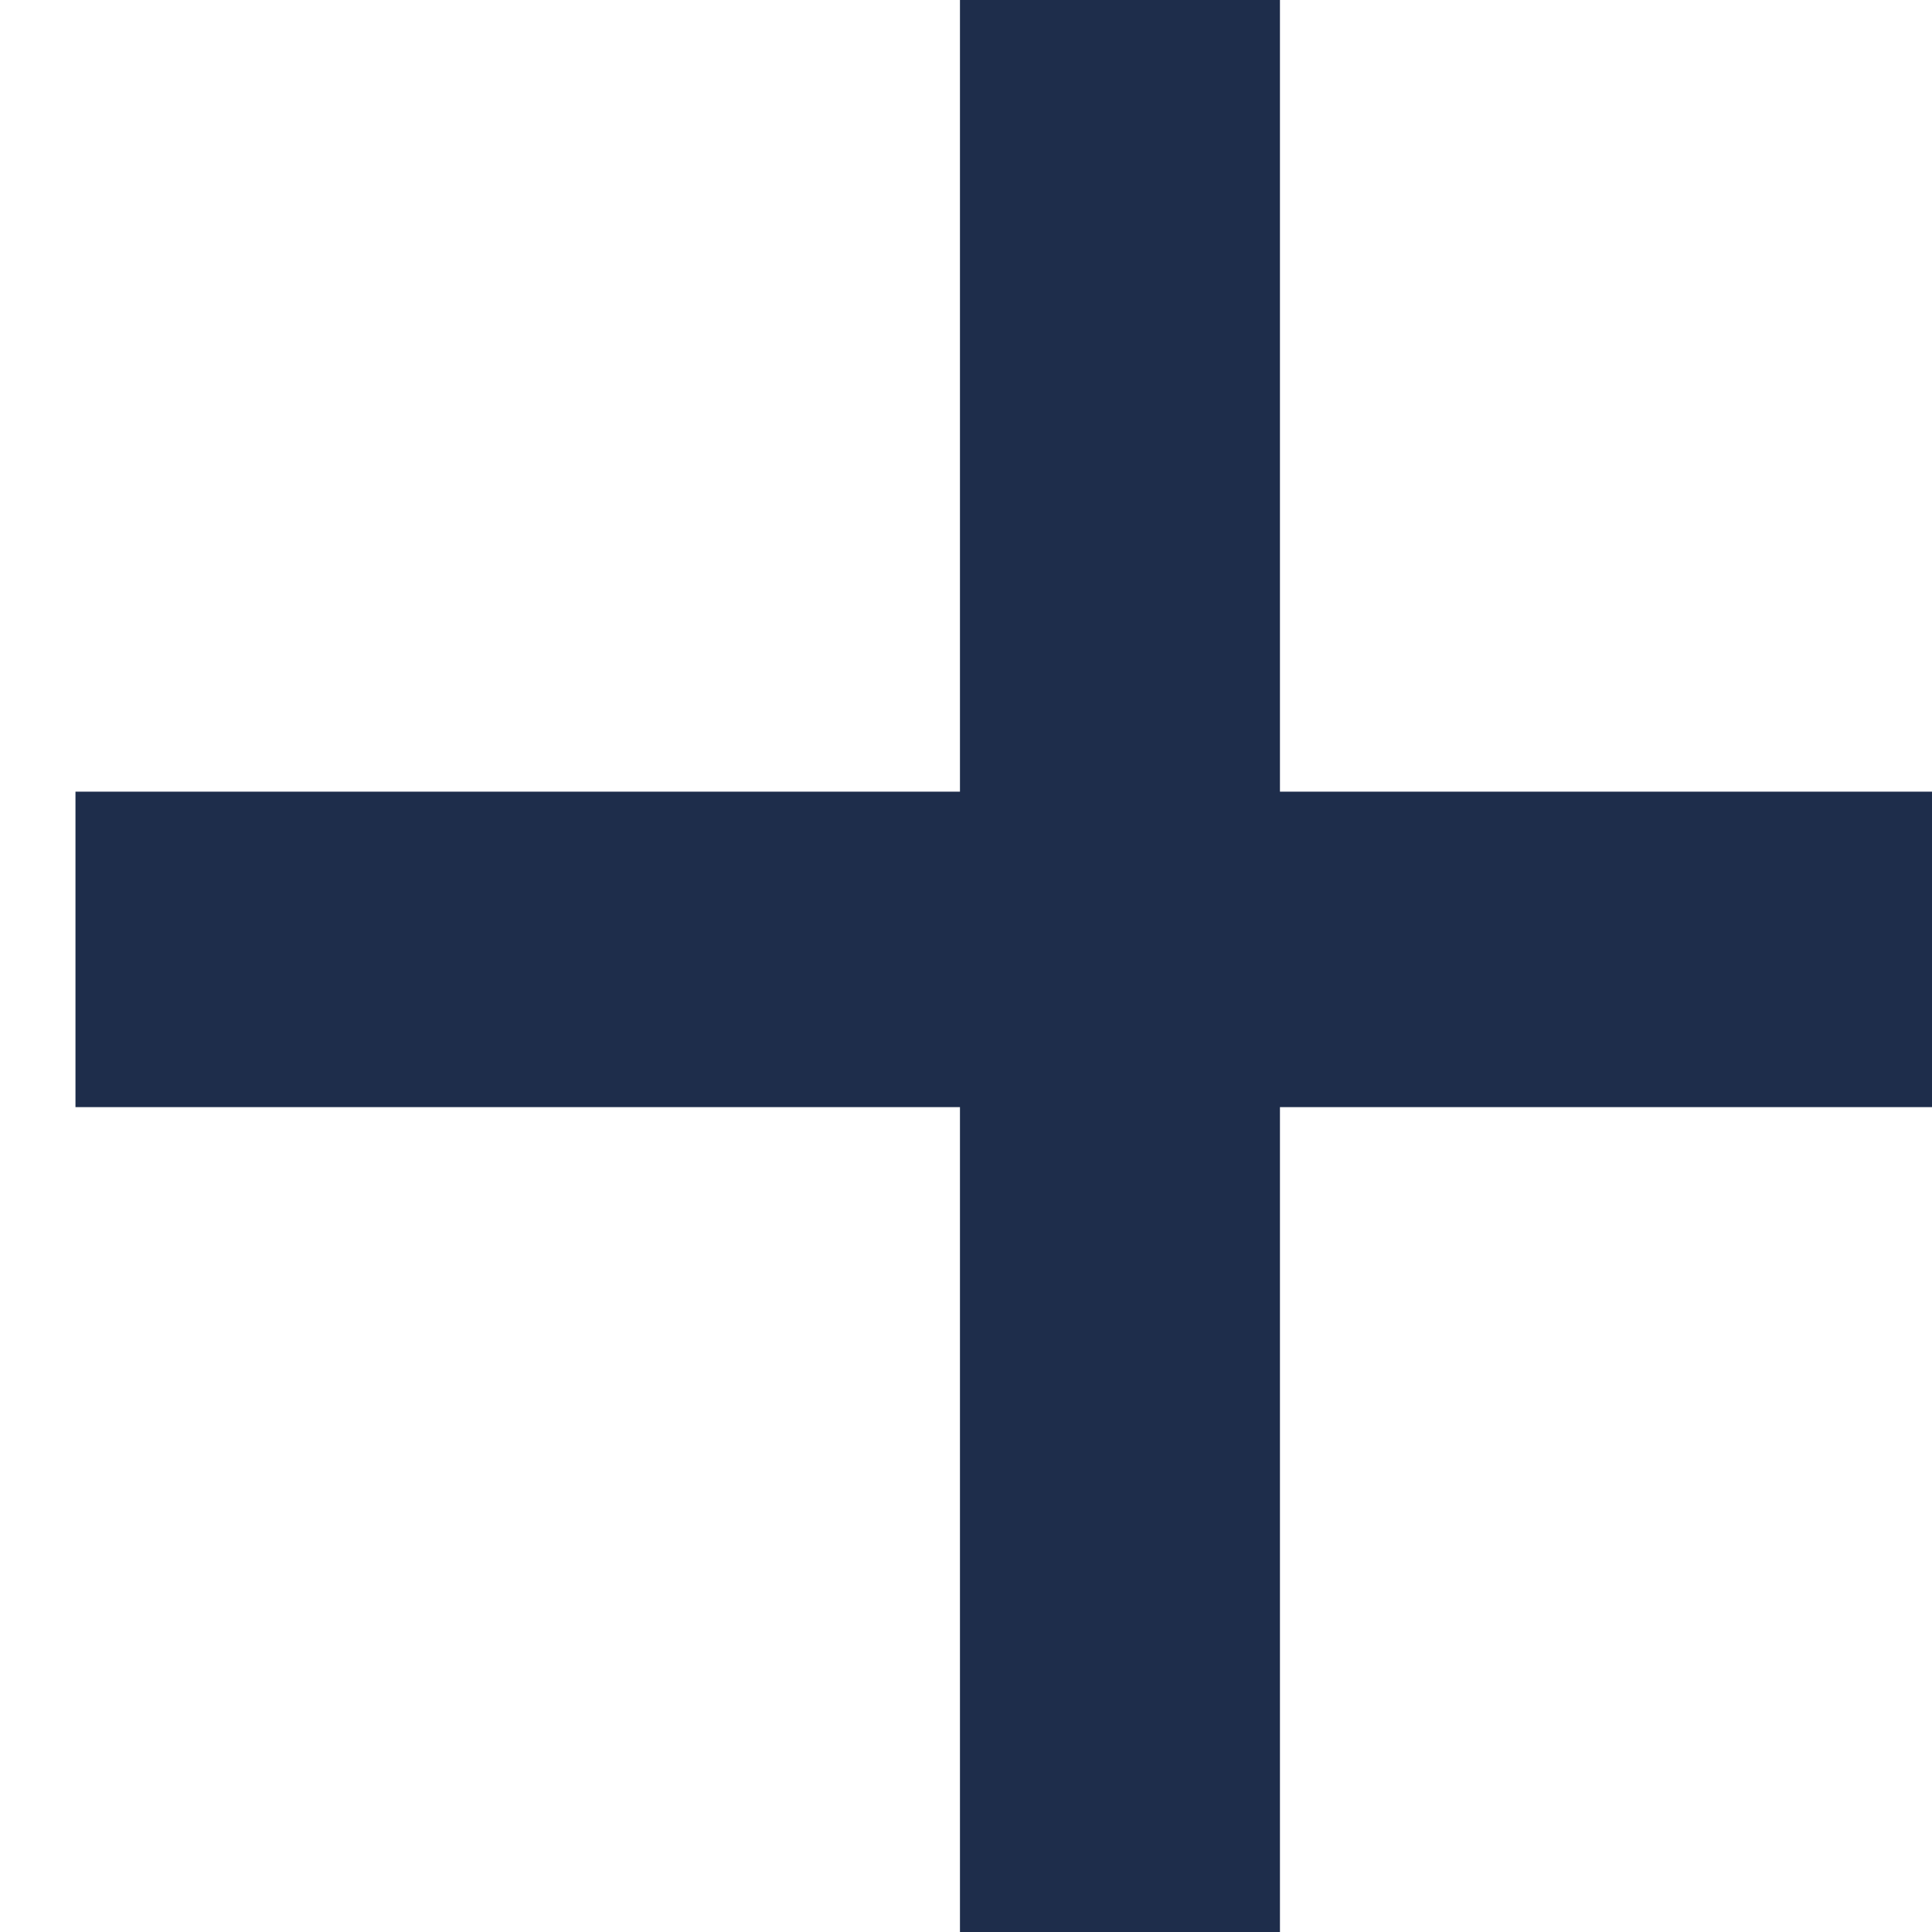
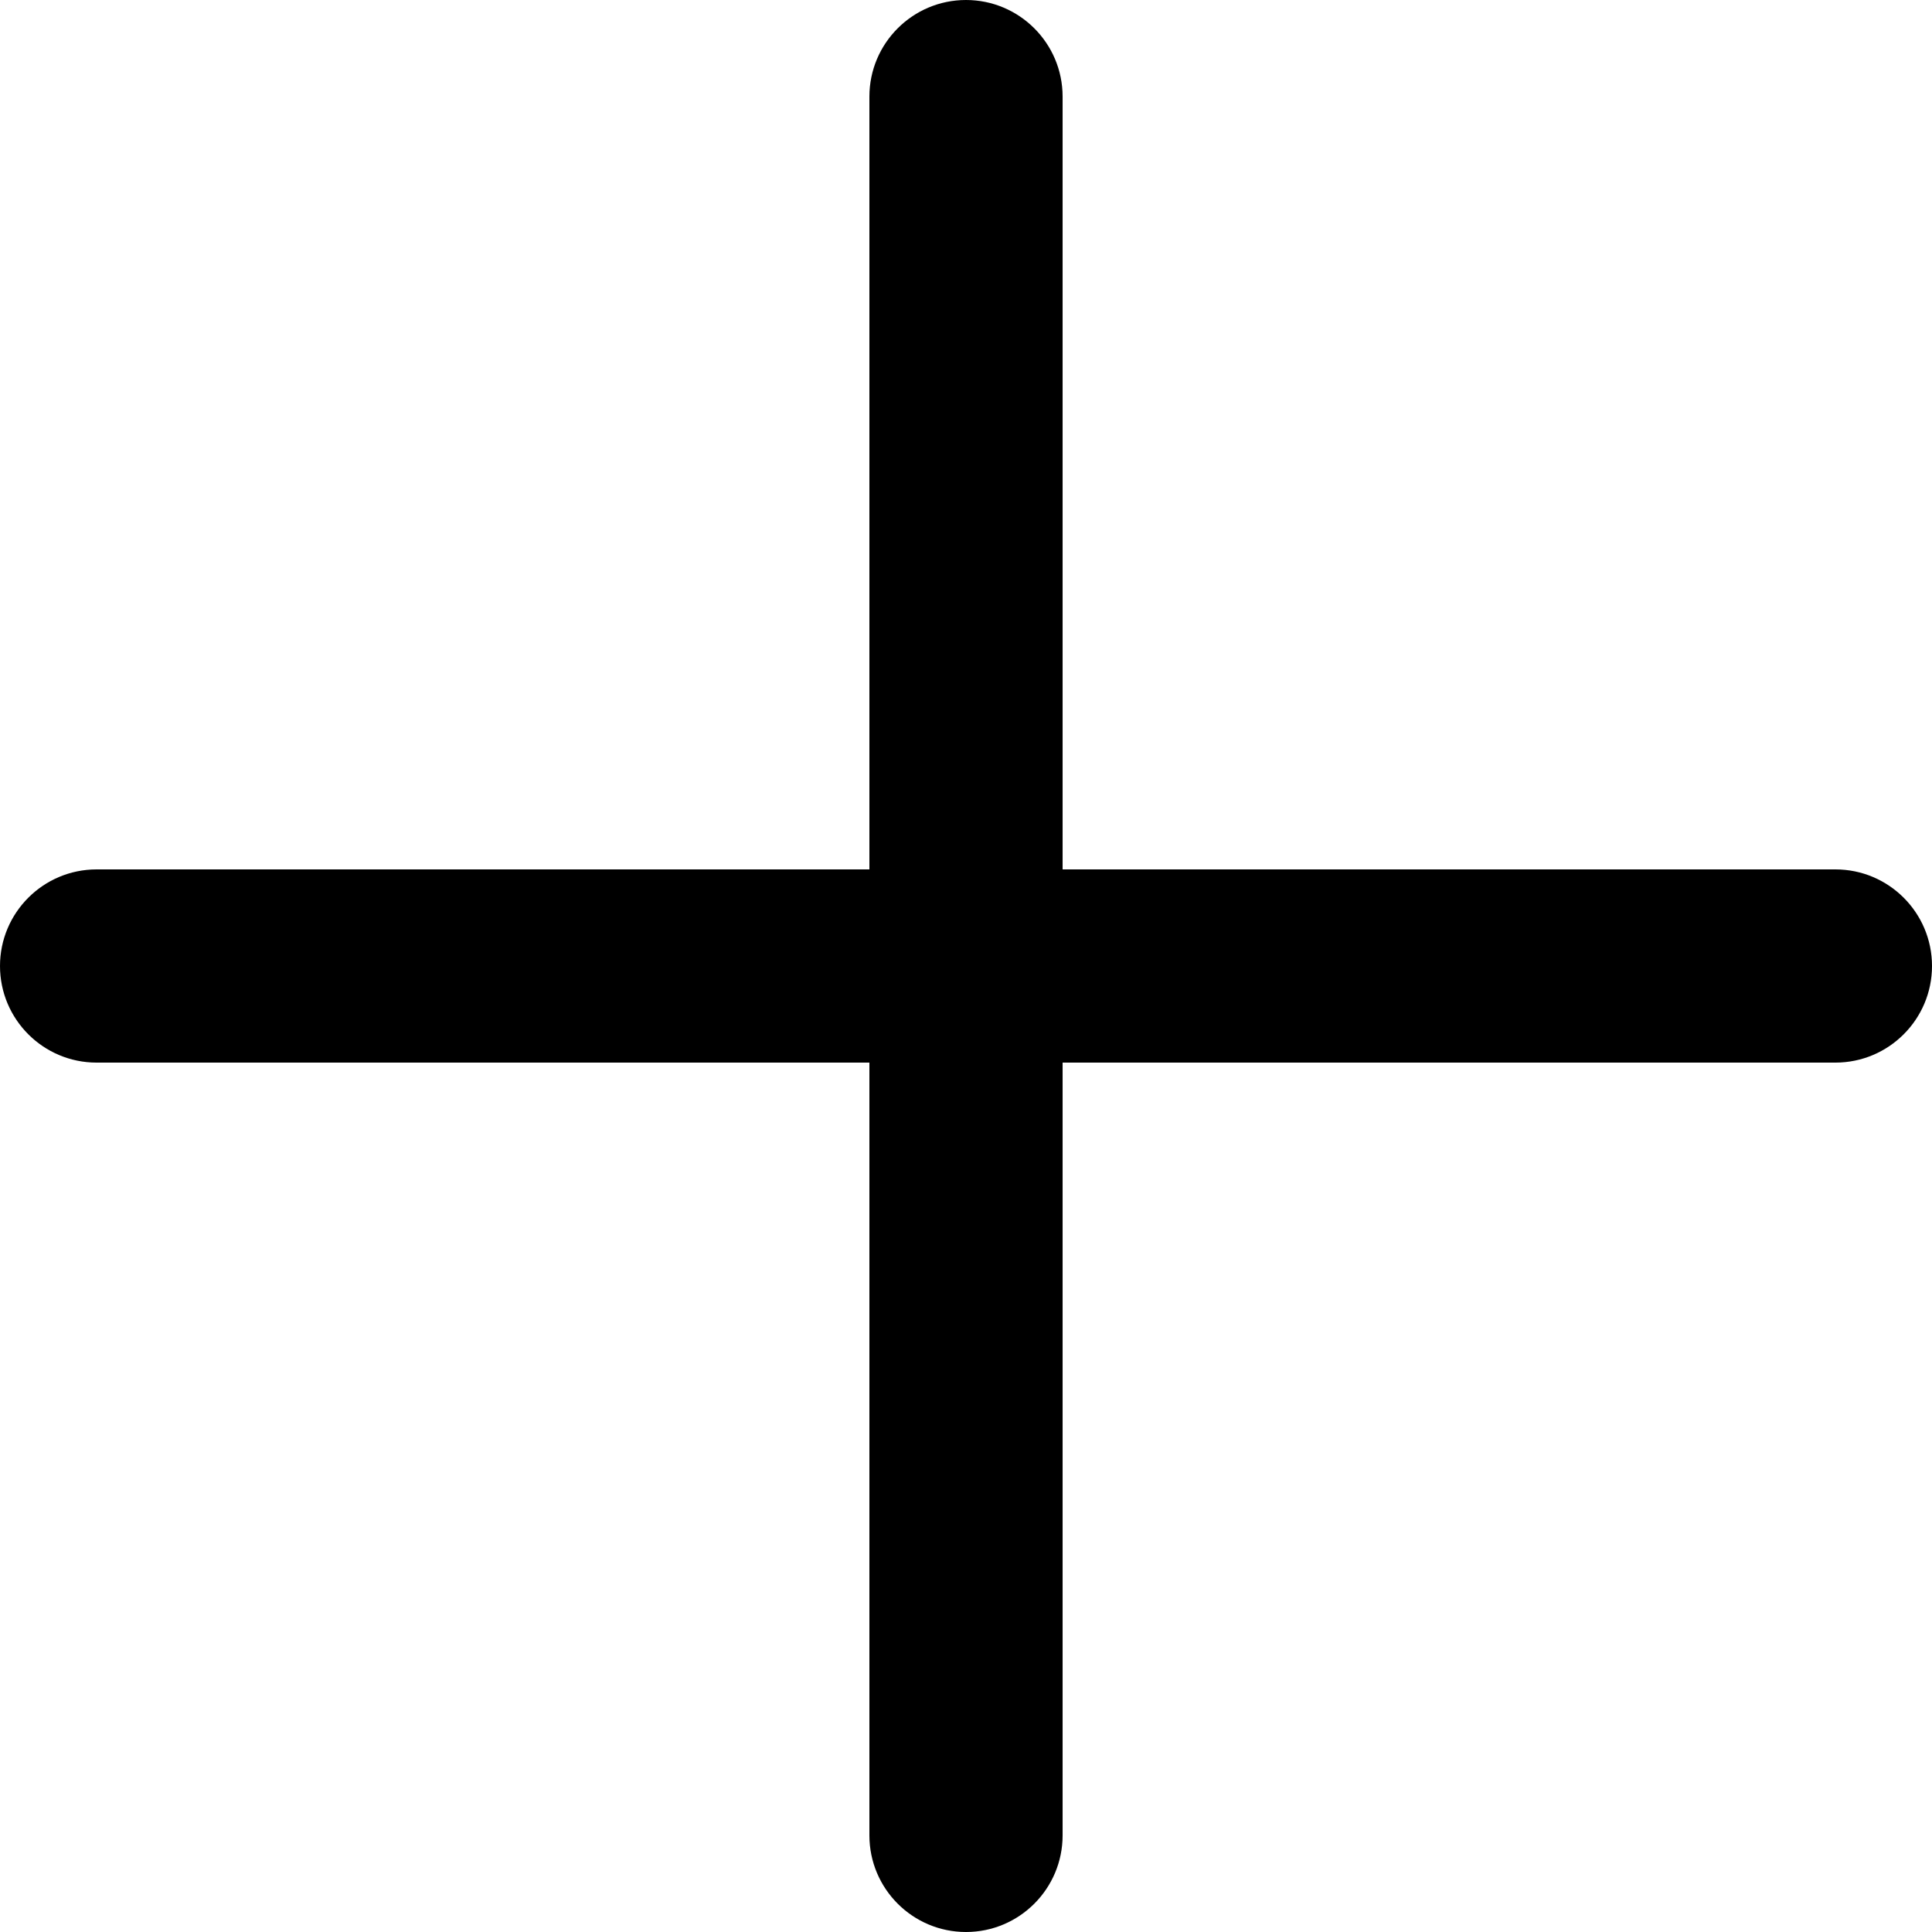
- <svg xmlns="http://www.w3.org/2000/svg" width="20" height="20" viewBox="0 0 20 20">
-   <defs>
-     <style>
-       .cls-1 {
-         font-size: 46px;
-         fill: #1e2d4b;
-         font-family: Gilroy;
-         font-weight: 300;
-       }
-     </style>
-   </defs>
-   <text id="_" data-name="+" class="cls-1" x="-1.515" y="26.042">+</text>
+ <svg xmlns="http://www.w3.org/2000/svg" viewBox="0 0 426.667 426.667">
+   <path d="m405.332 192h-170.664v-170.668c0-11.773-9.559-21.332-21.336-21.332-11.773 0-21.332 9.559-21.332 21.332v170.668h-170.668c-11.773 0-21.332 9.559-21.332 21.332 0 11.777 9.559 21.336 21.332 21.336h170.668v170.664c0 11.777 9.559 21.336 21.332 21.336 11.777 0 21.336-9.559 21.336-21.336v-170.664h170.664c11.777 0 21.336-9.559 21.336-21.336 0-11.773-9.559-21.332-21.336-21.332zm0 0" />
</svg>
